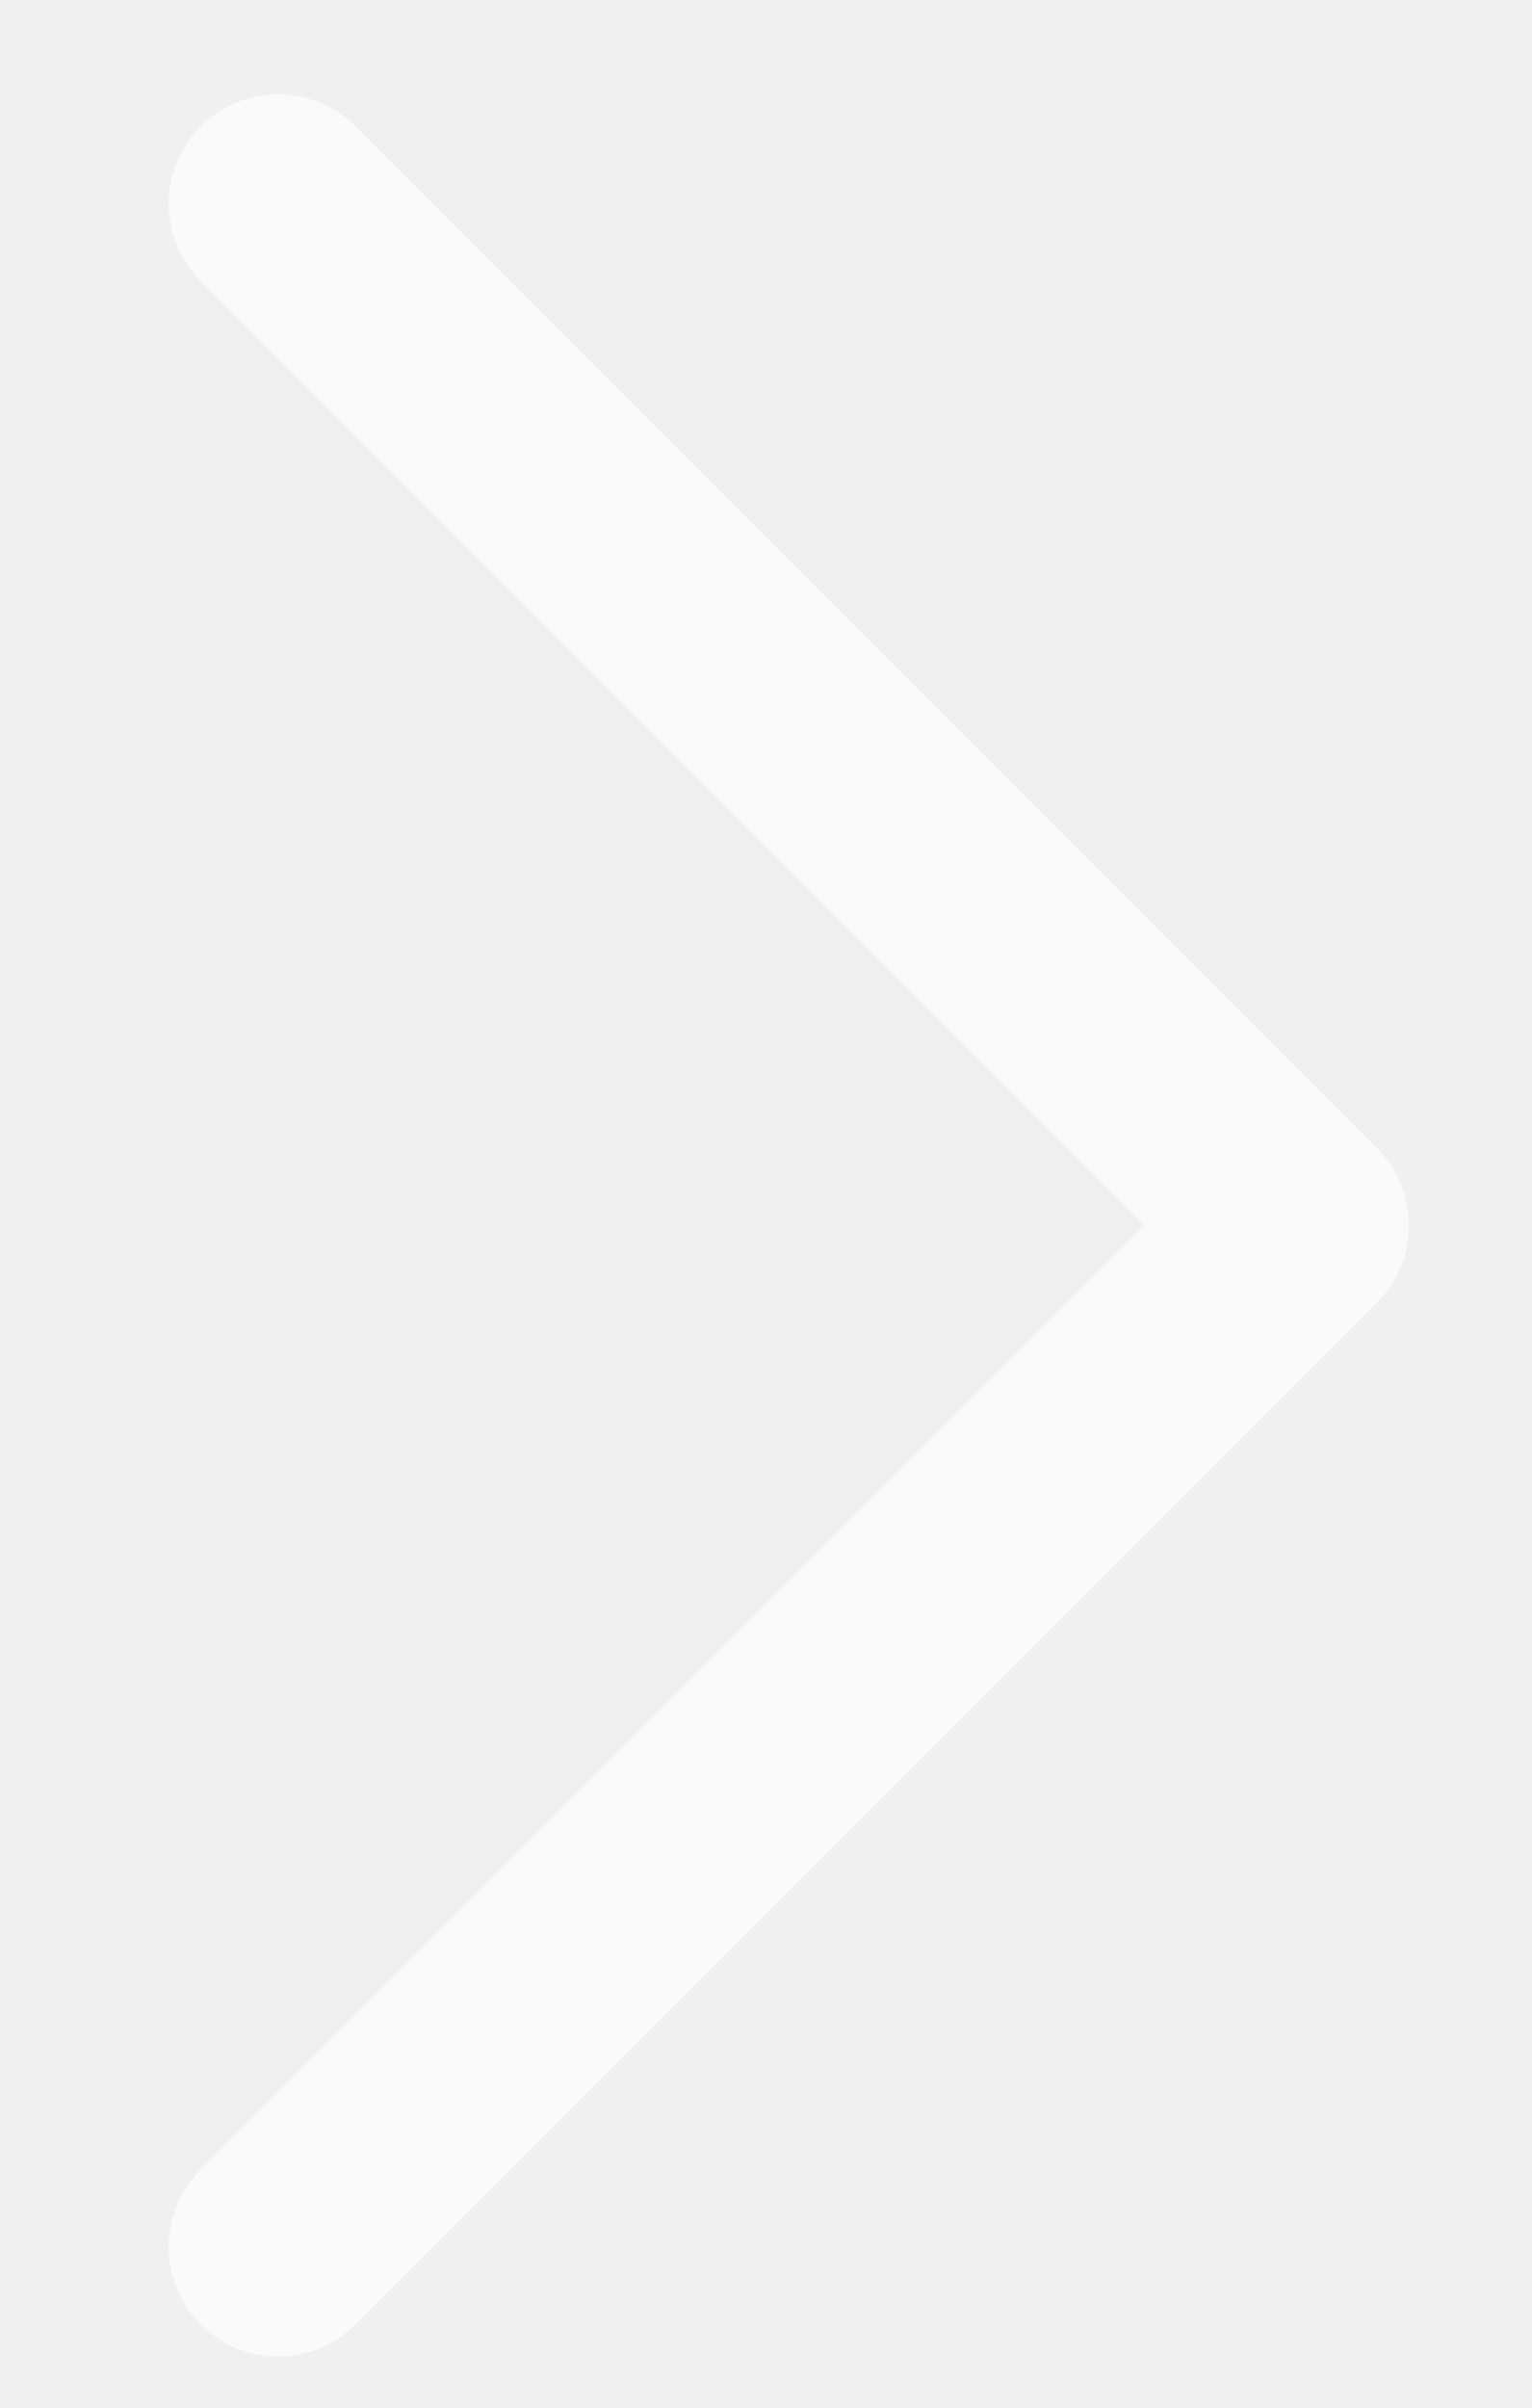
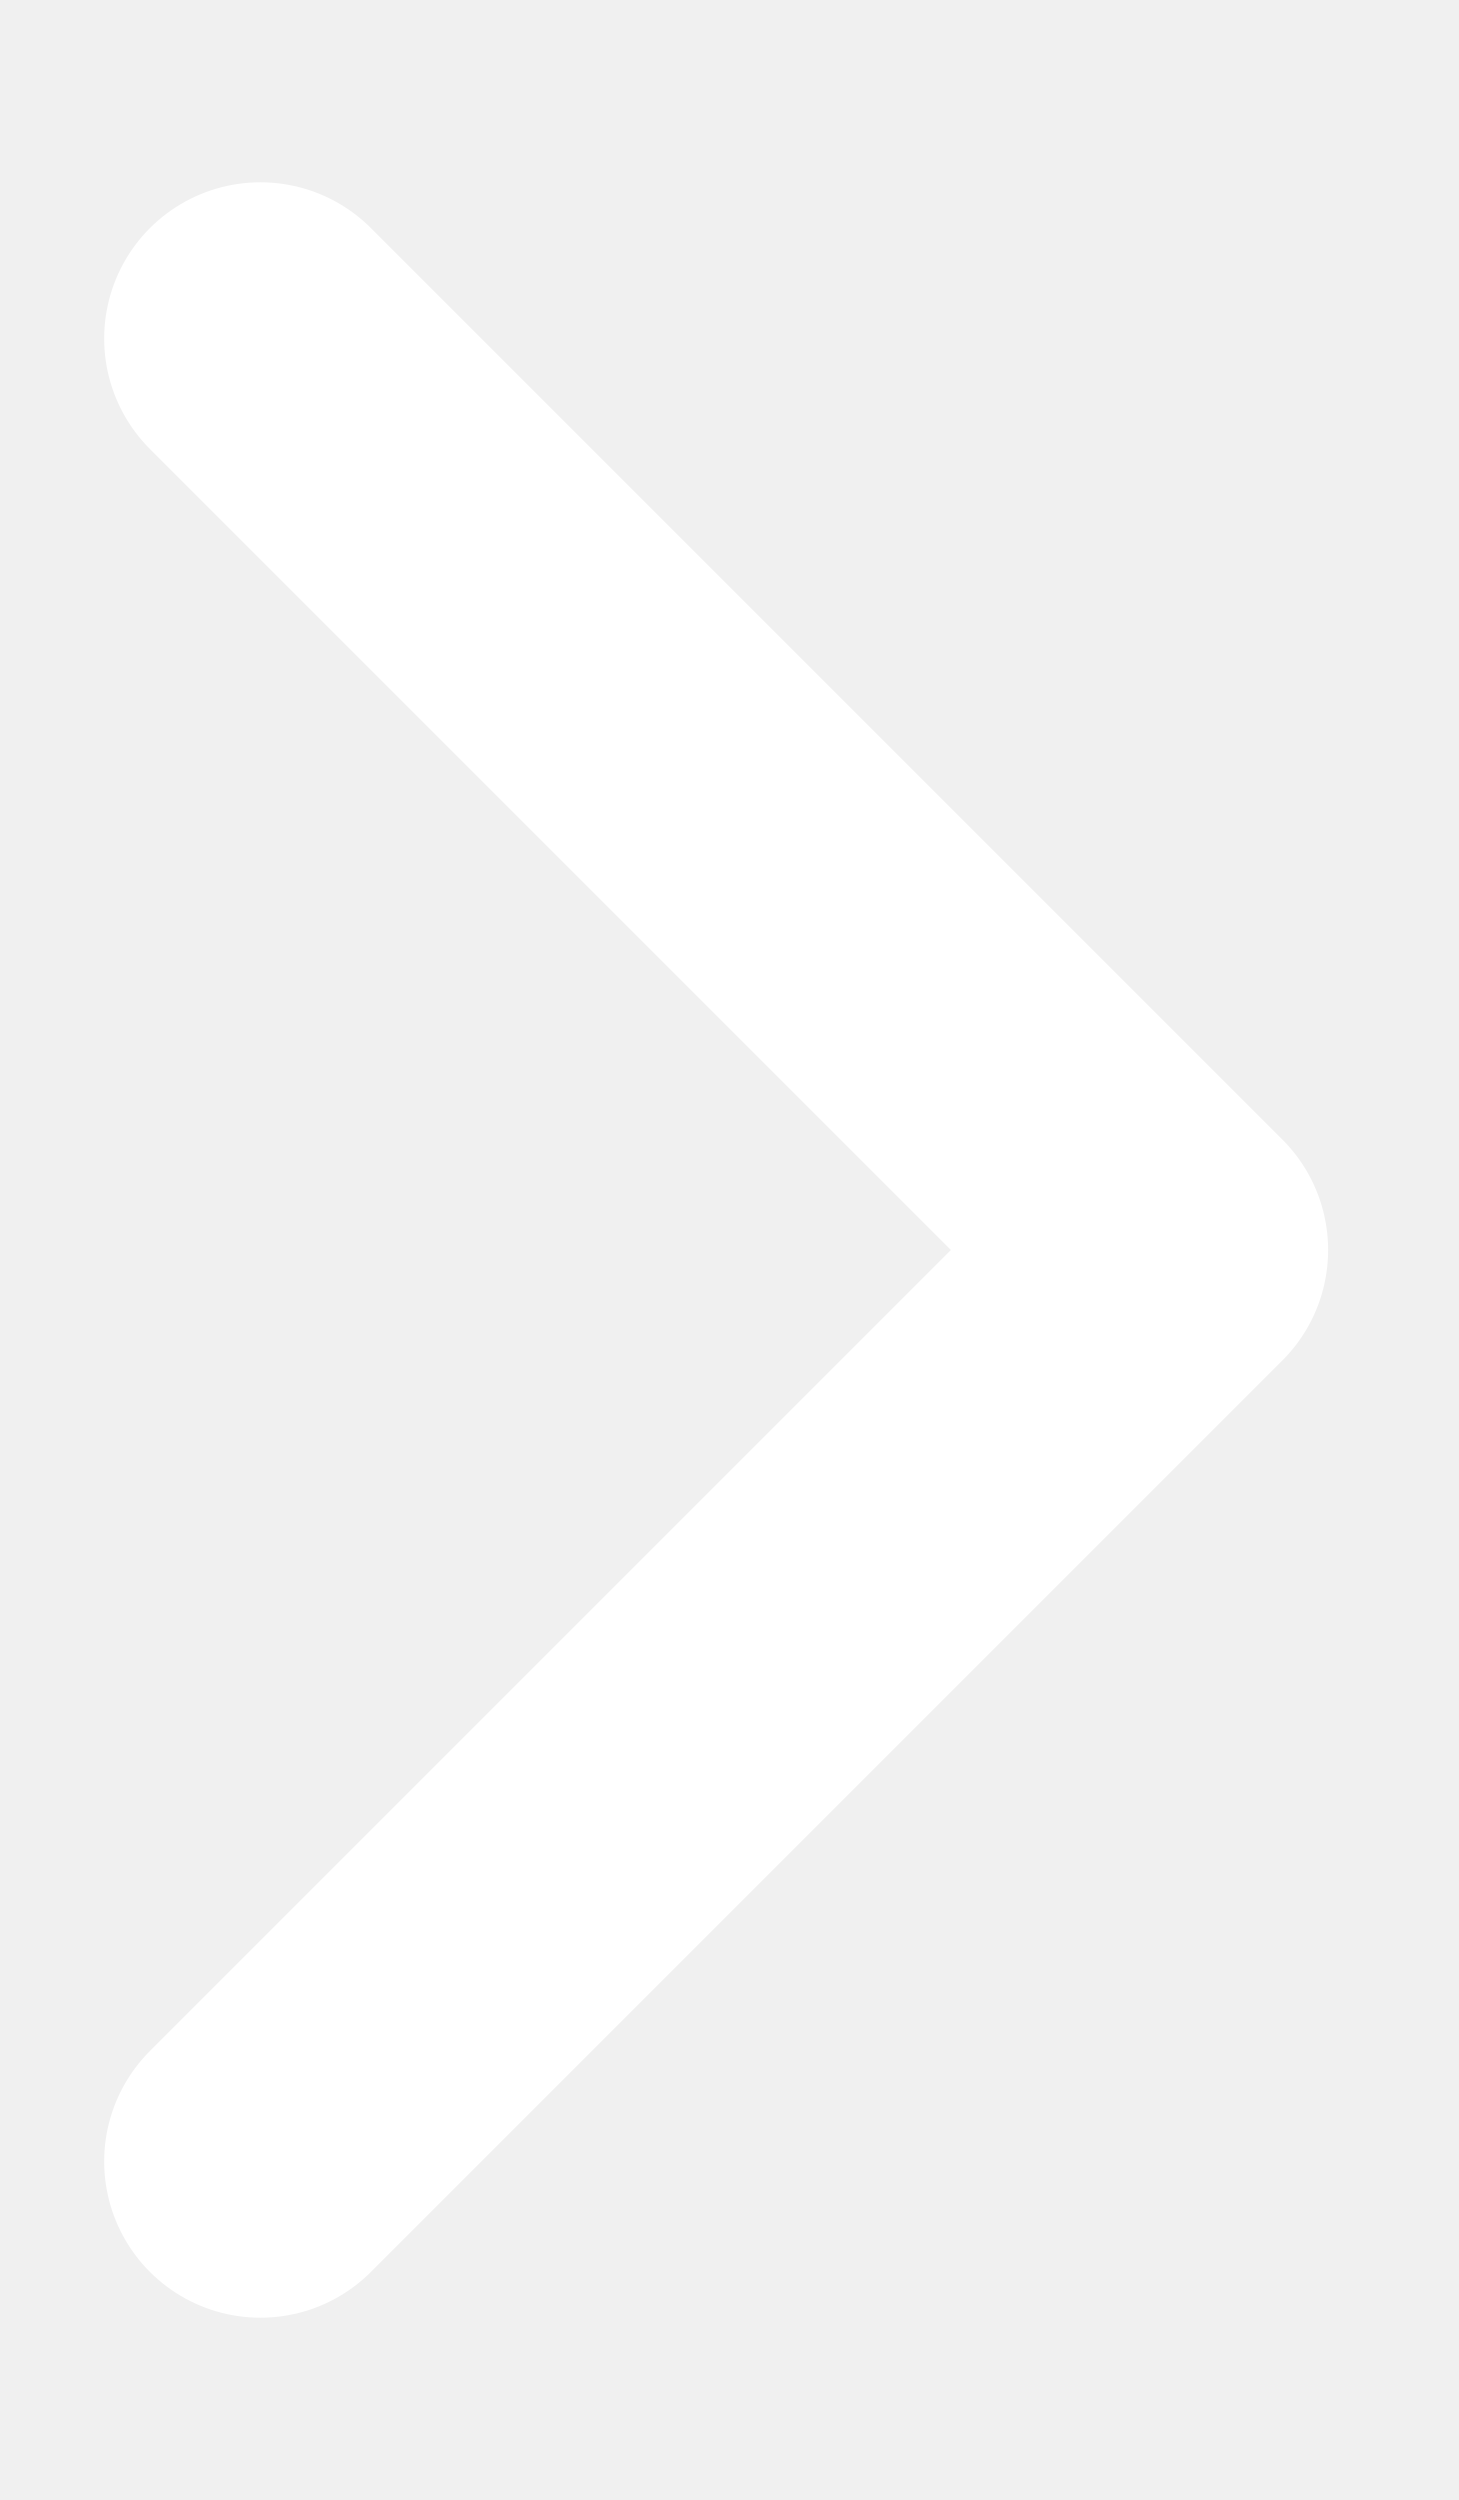
- <svg xmlns="http://www.w3.org/2000/svg" width="7" height="11" viewBox="0 0 7 11" fill="none">
-   <path d="M1.271 0.931L5.938 5.598L1.271 10.265" stroke="#FAFAFA" stroke-linecap="round" stroke-linejoin="round" />
+ <svg xmlns="http://www.w3.org/2000/svg" width="7" height="12" viewBox="0 0 7 12" fill="none">
+   <path d="M1.25 1.625L5.625 6L1.25 10.375" stroke="white" stroke-width="1.5" stroke-linecap="round" stroke-linejoin="round" />
</svg>
